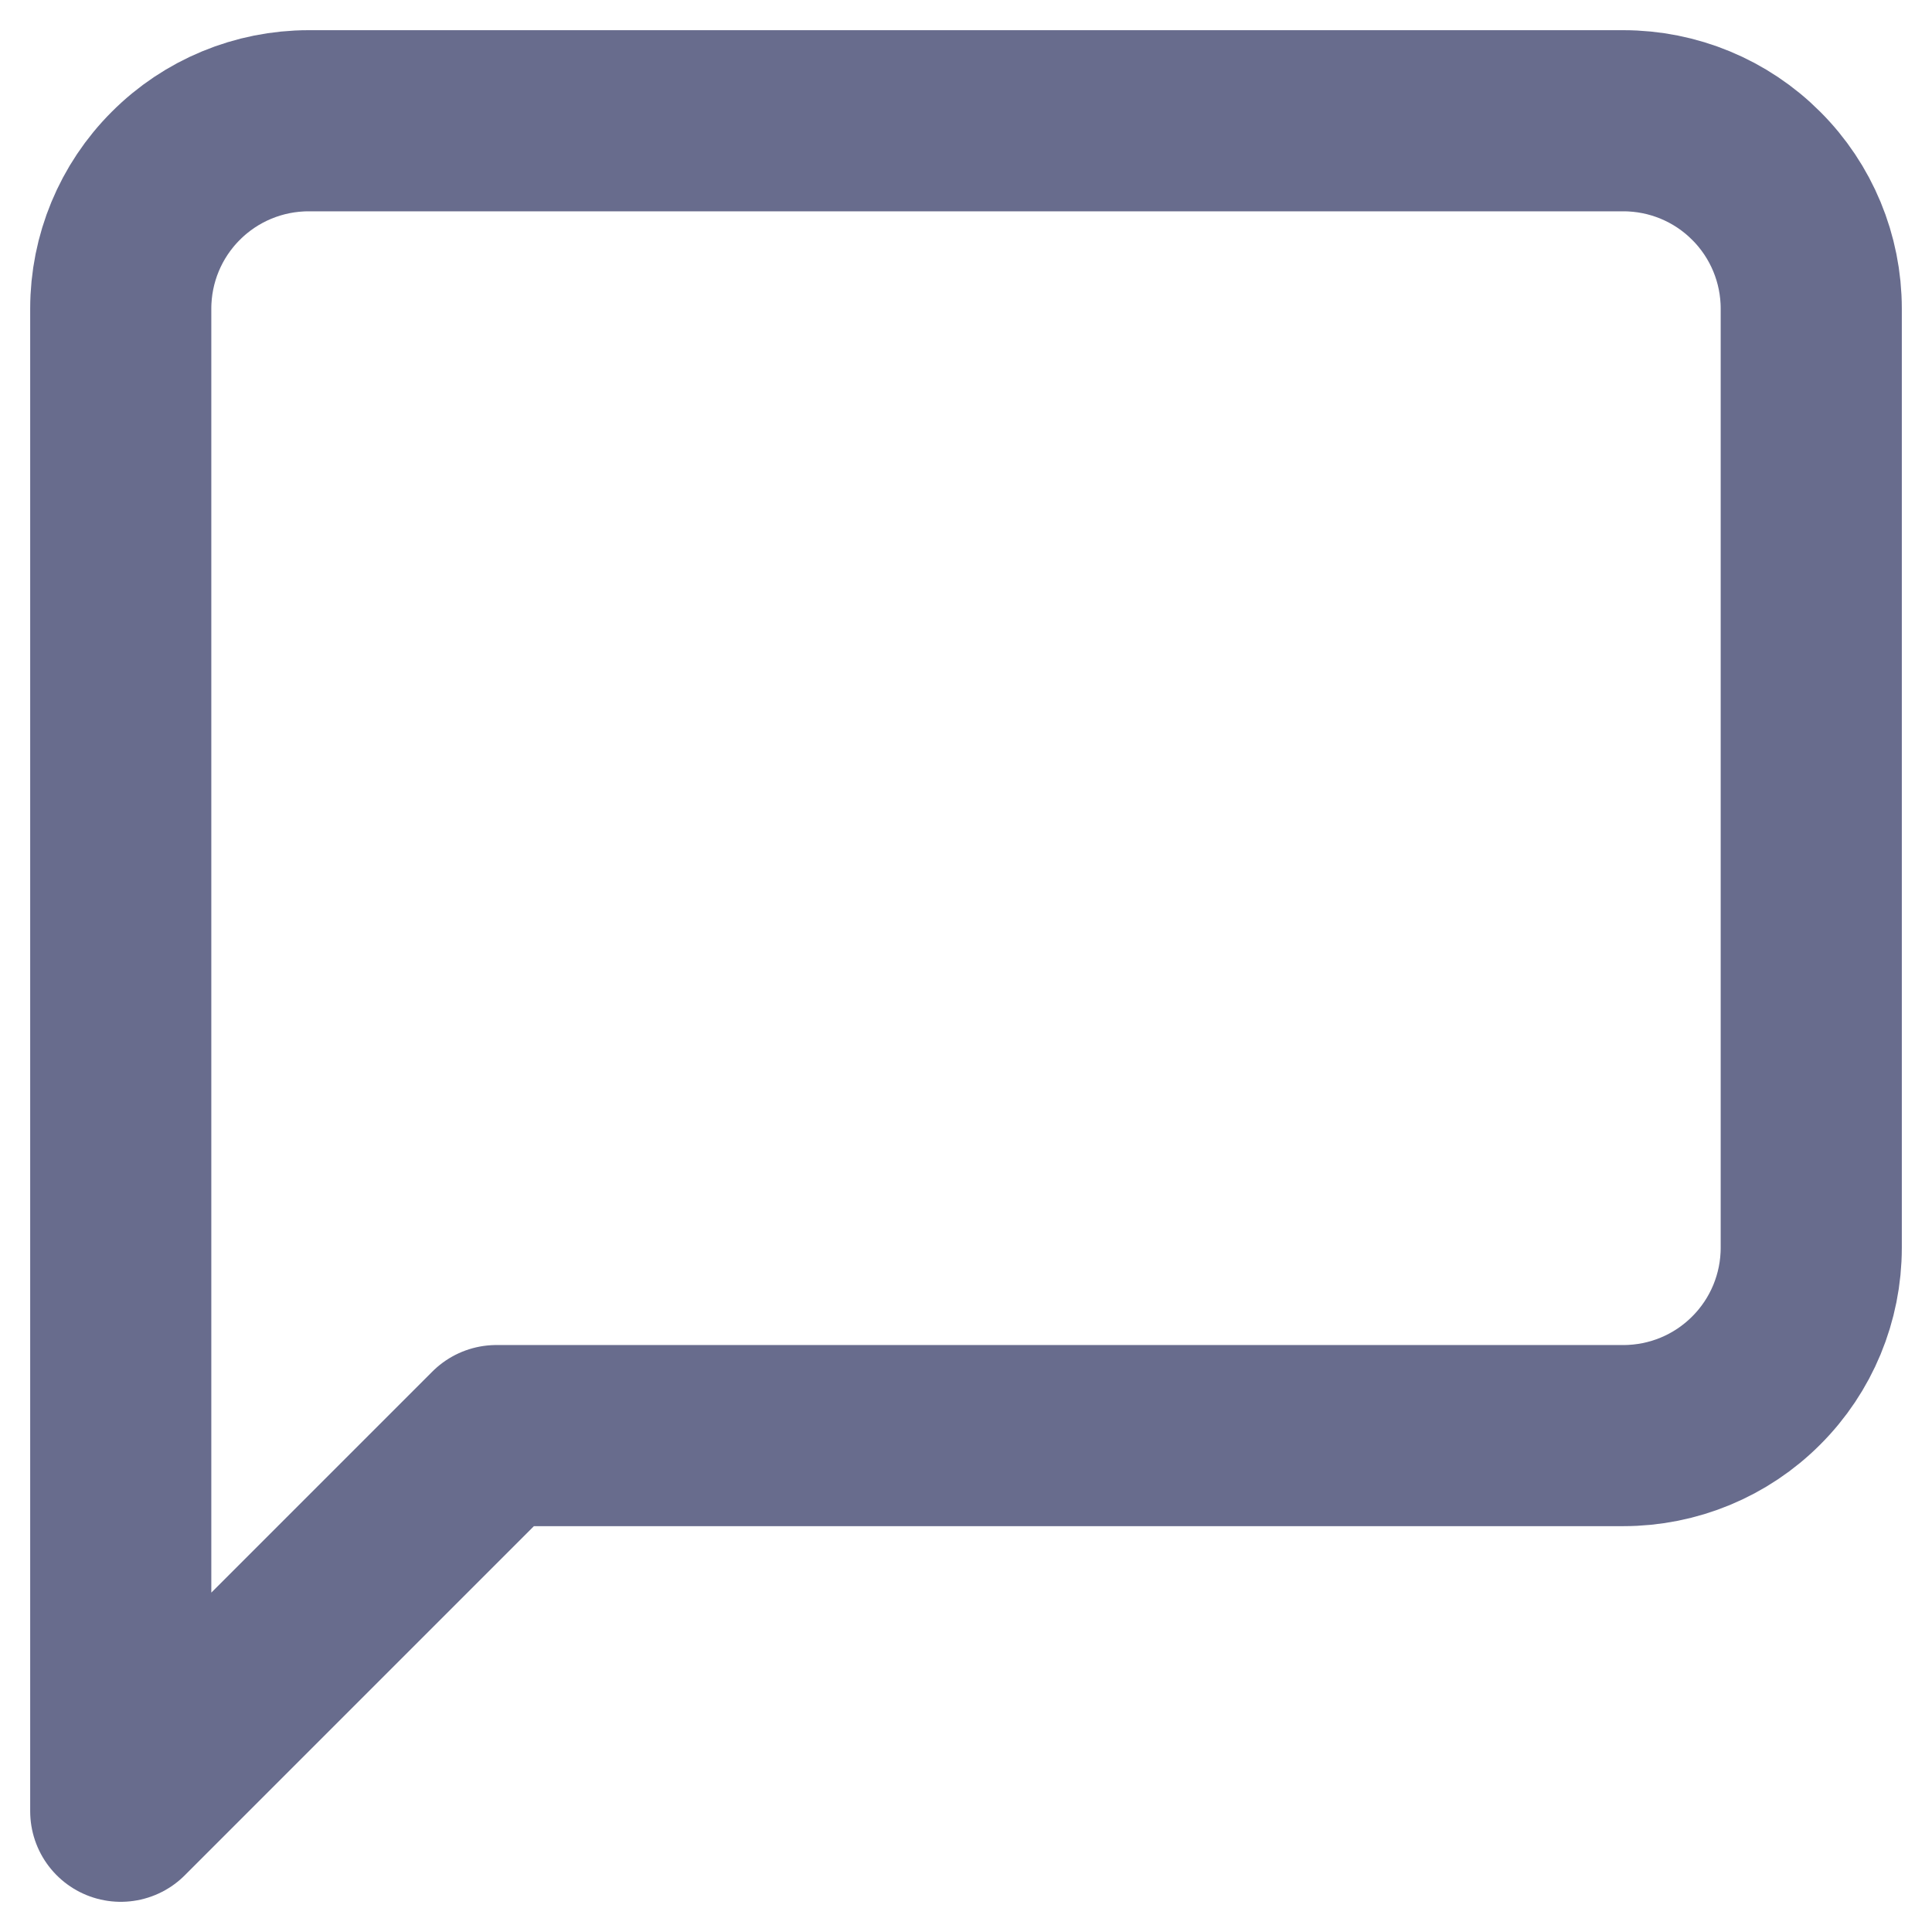
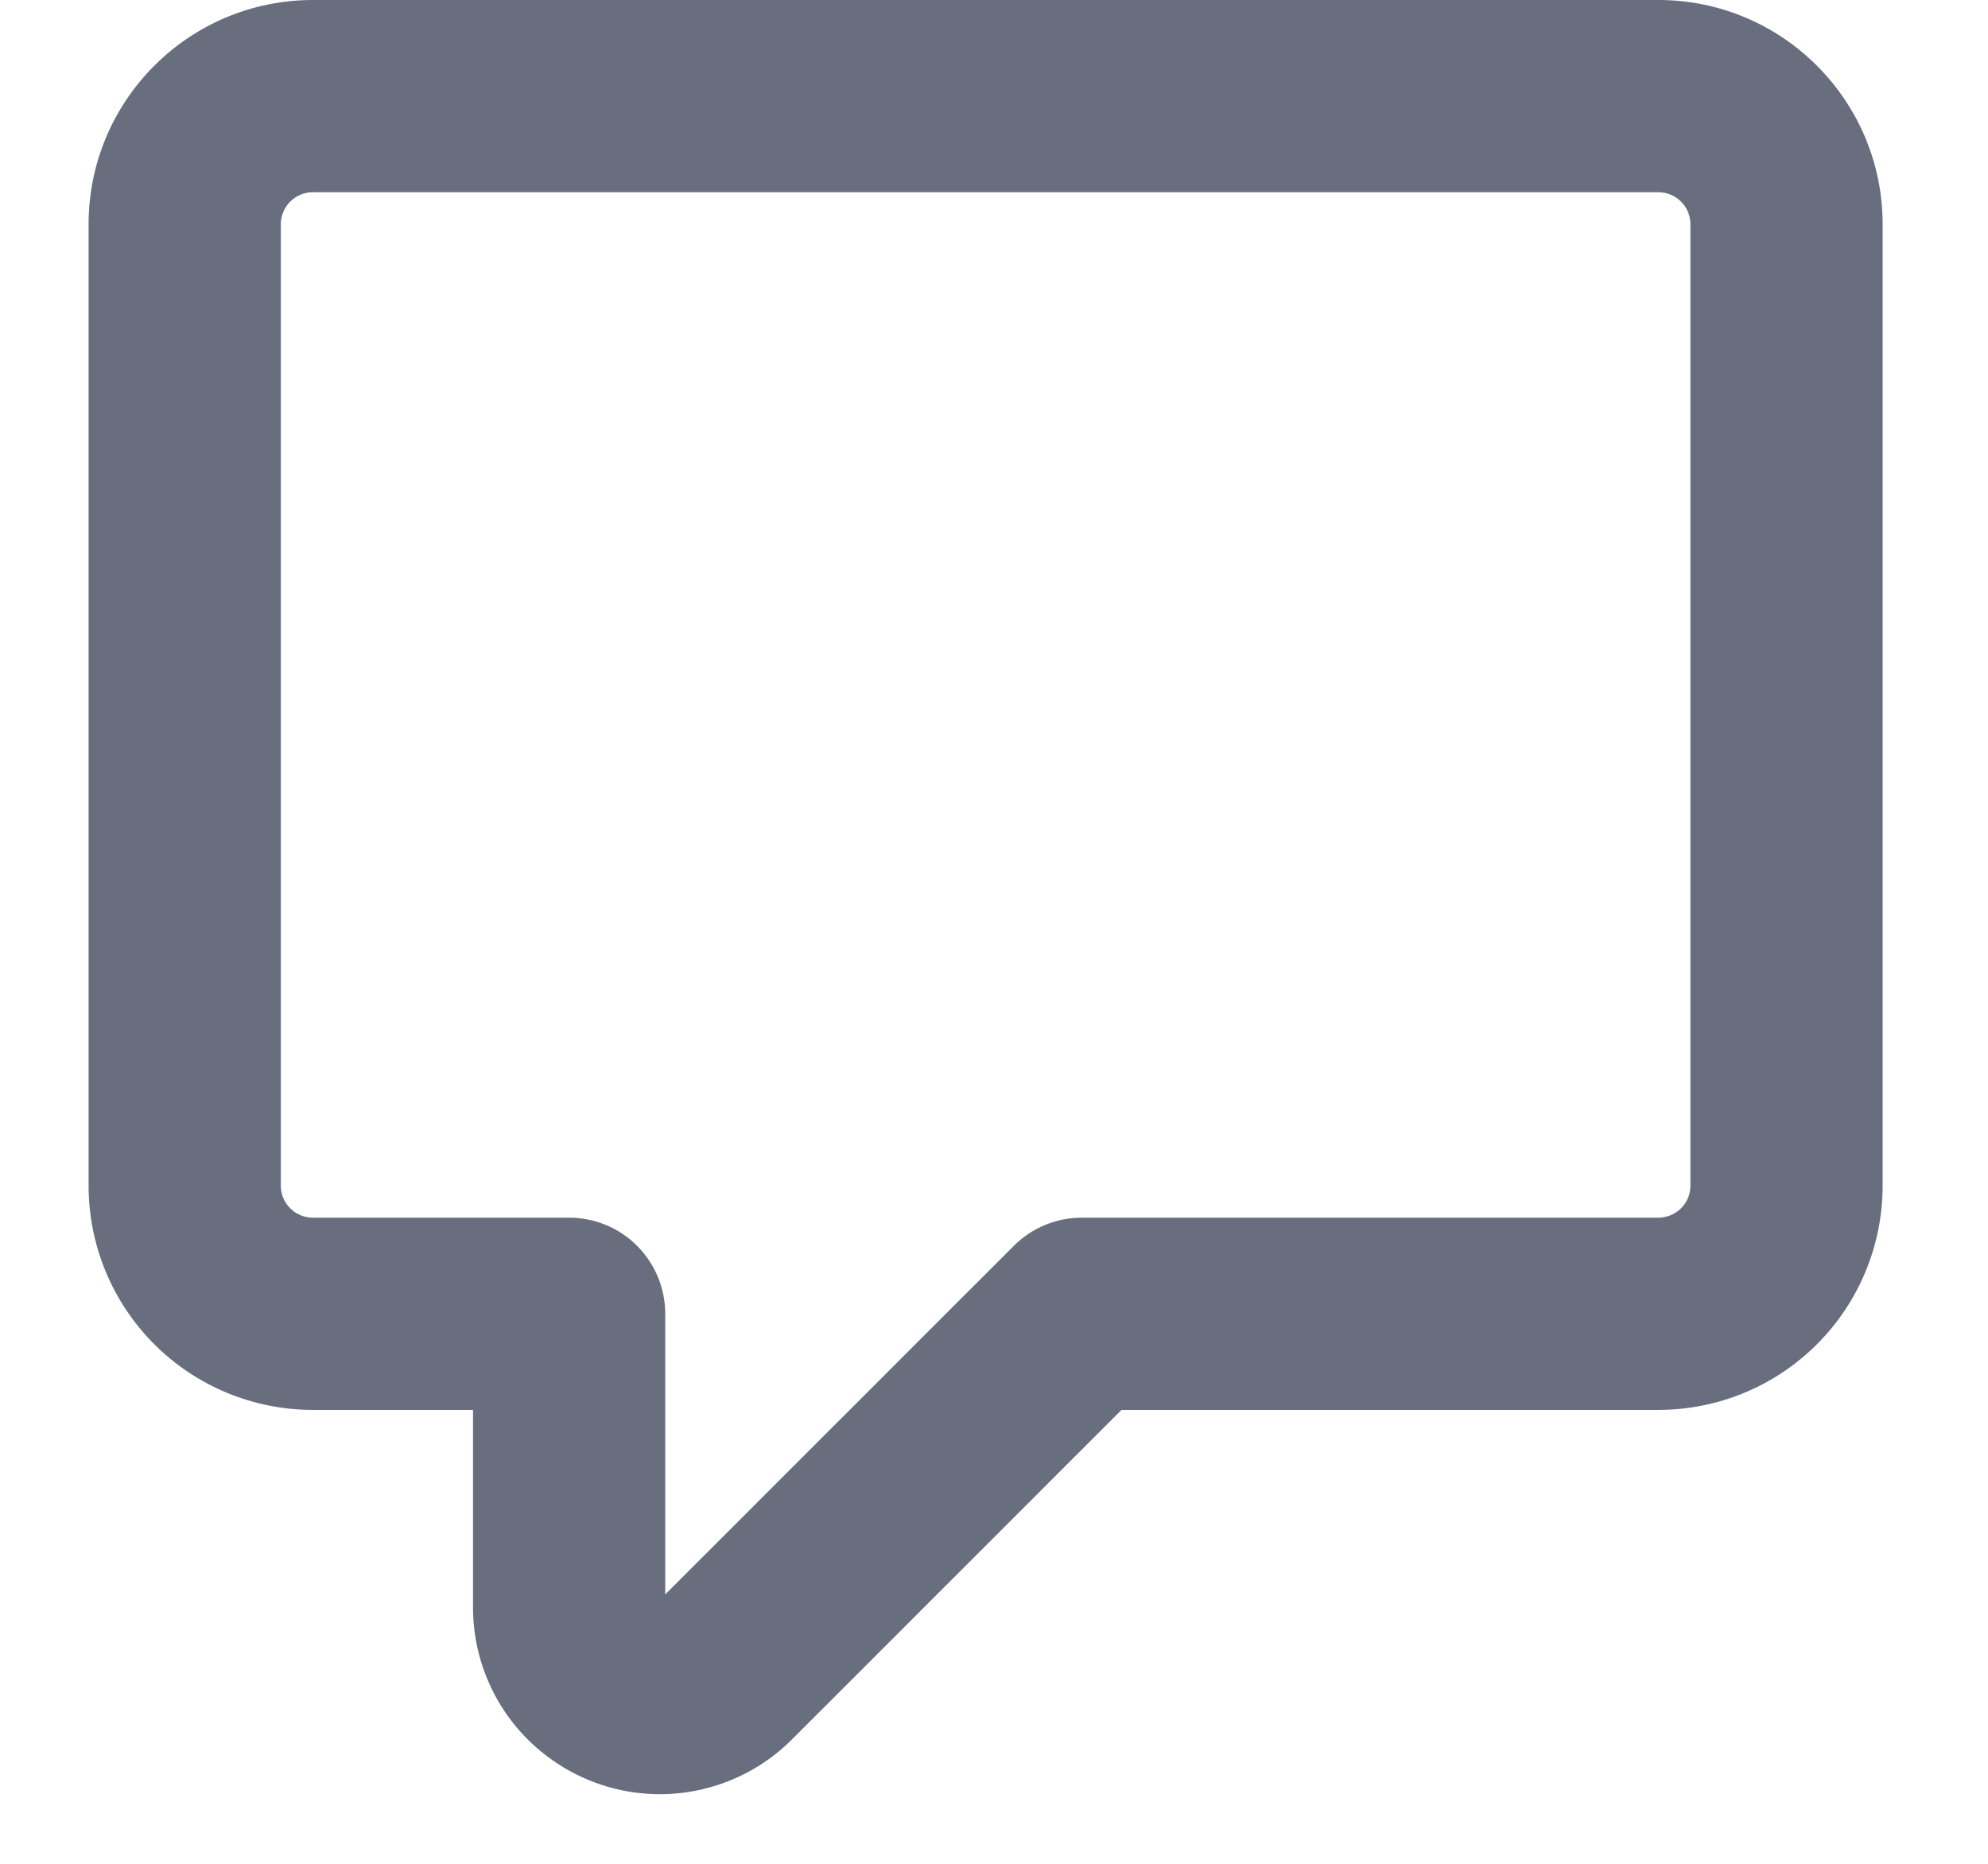
- <svg xmlns="http://www.w3.org/2000/svg" width="16" height="16" viewBox="0 0 16 16" fill="none">
-   <path d="M15 10.333C15 10.746 14.836 11.142 14.544 11.433C14.253 11.725 13.857 11.889 13.444 11.889H4.111L1 15V2.556C1 2.143 1.164 1.747 1.456 1.456C1.747 1.164 2.143 1 2.556 1H13.444C13.857 1 14.253 1.164 14.544 1.456C14.836 1.747 15 2.143 15 2.556V10.333Z" stroke="#686C8D" stroke-width="1.5" stroke-linecap="round" stroke-linejoin="round" />
+ <svg xmlns="http://www.w3.org/2000/svg" width="16" height="15" viewBox="0 0 16 15" fill="none">
+   <path d="M0.713 1.805C0.713 0.809 1.521 0 2.518 0H13.347C14.344 0 15.152 0.809 15.152 1.805V9.542C15.152 10.021 14.962 10.48 14.624 10.818C14.285 11.157 13.826 11.347 13.347 11.347H9.026L6.372 14.001C6.162 14.211 5.894 14.353 5.603 14.411C5.311 14.469 5.01 14.439 4.735 14.325C4.461 14.211 4.226 14.019 4.061 13.773C3.896 13.526 3.807 13.236 3.807 12.939V11.347H2.518C2.039 11.347 1.58 11.157 1.241 10.818C0.903 10.48 0.713 10.021 0.713 9.542V1.805ZM2.518 1.547C2.449 1.547 2.384 1.574 2.335 1.623C2.287 1.671 2.26 1.737 2.26 1.805V9.542C2.26 9.684 2.375 9.8 2.518 9.8H4.58C4.786 9.8 4.982 9.881 5.127 10.026C5.272 10.171 5.354 10.368 5.354 10.573V12.832L8.159 10.027C8.231 9.955 8.316 9.898 8.41 9.859C8.504 9.82 8.604 9.8 8.706 9.8H13.347C13.416 9.8 13.481 9.772 13.53 9.724C13.578 9.676 13.605 9.61 13.605 9.542V1.805C13.605 1.737 13.578 1.671 13.53 1.623C13.481 1.574 13.416 1.547 13.347 1.547H2.518Z" fill="#696E7E" />
</svg>
